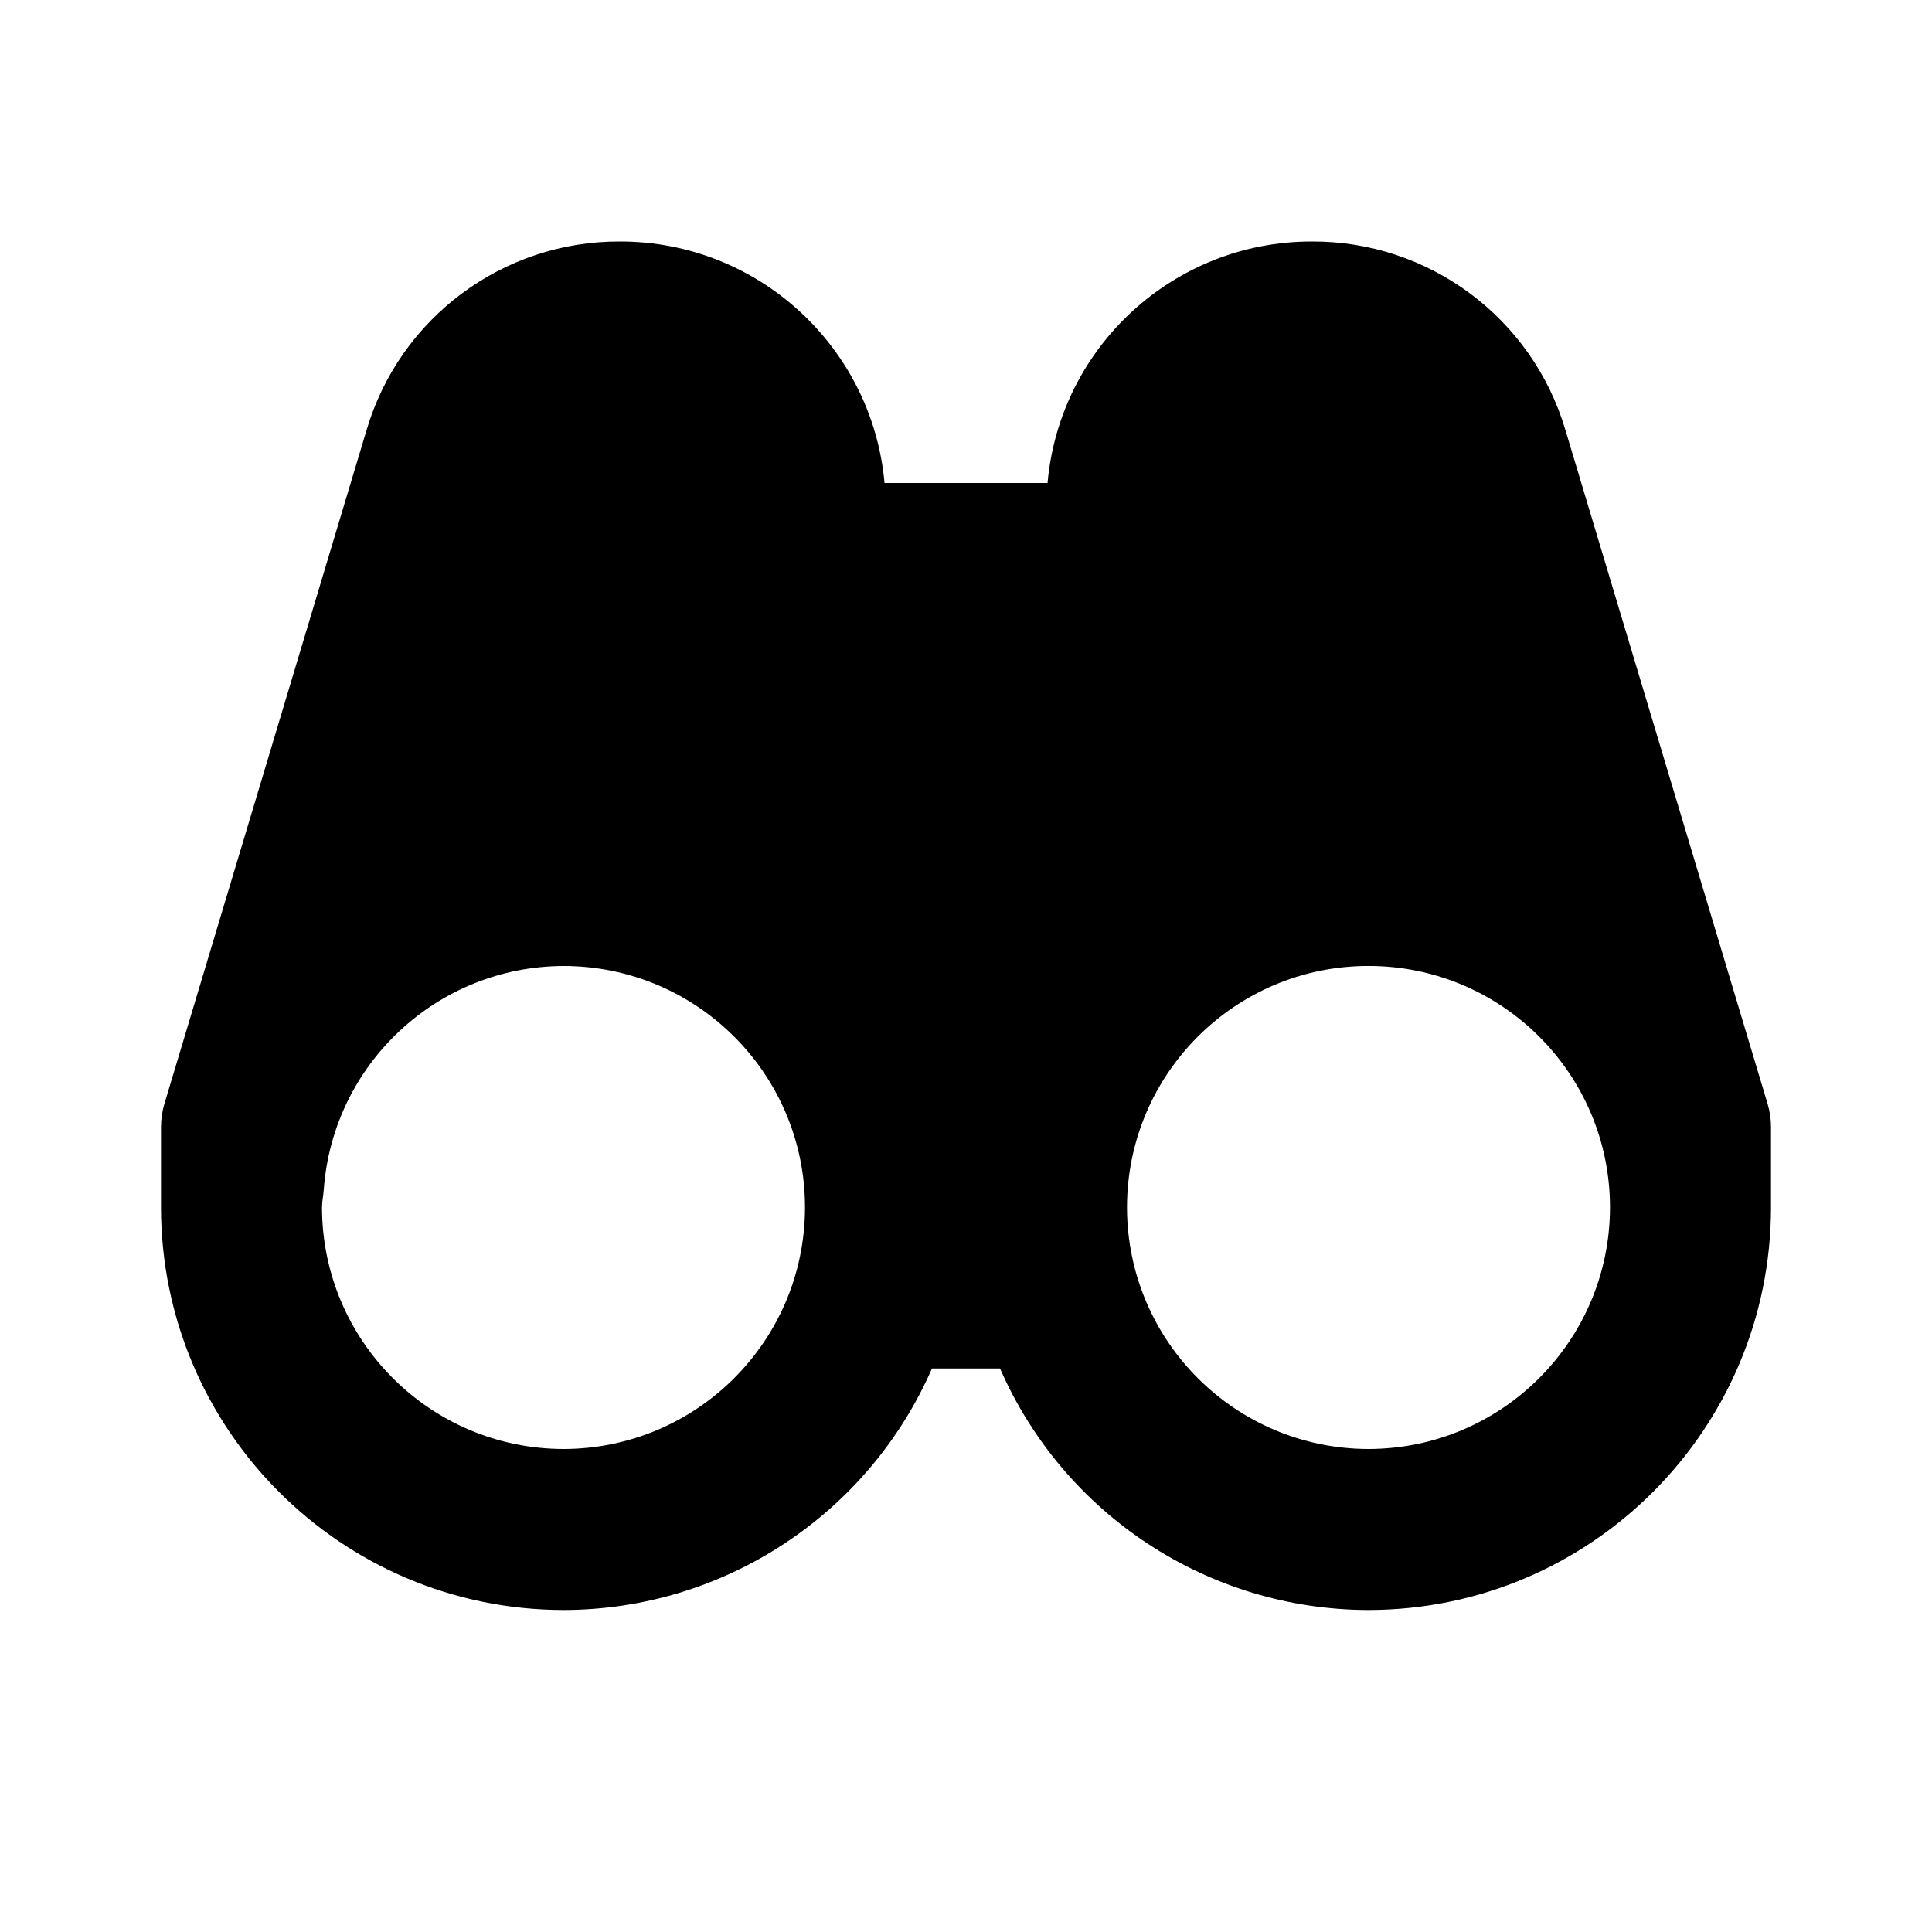
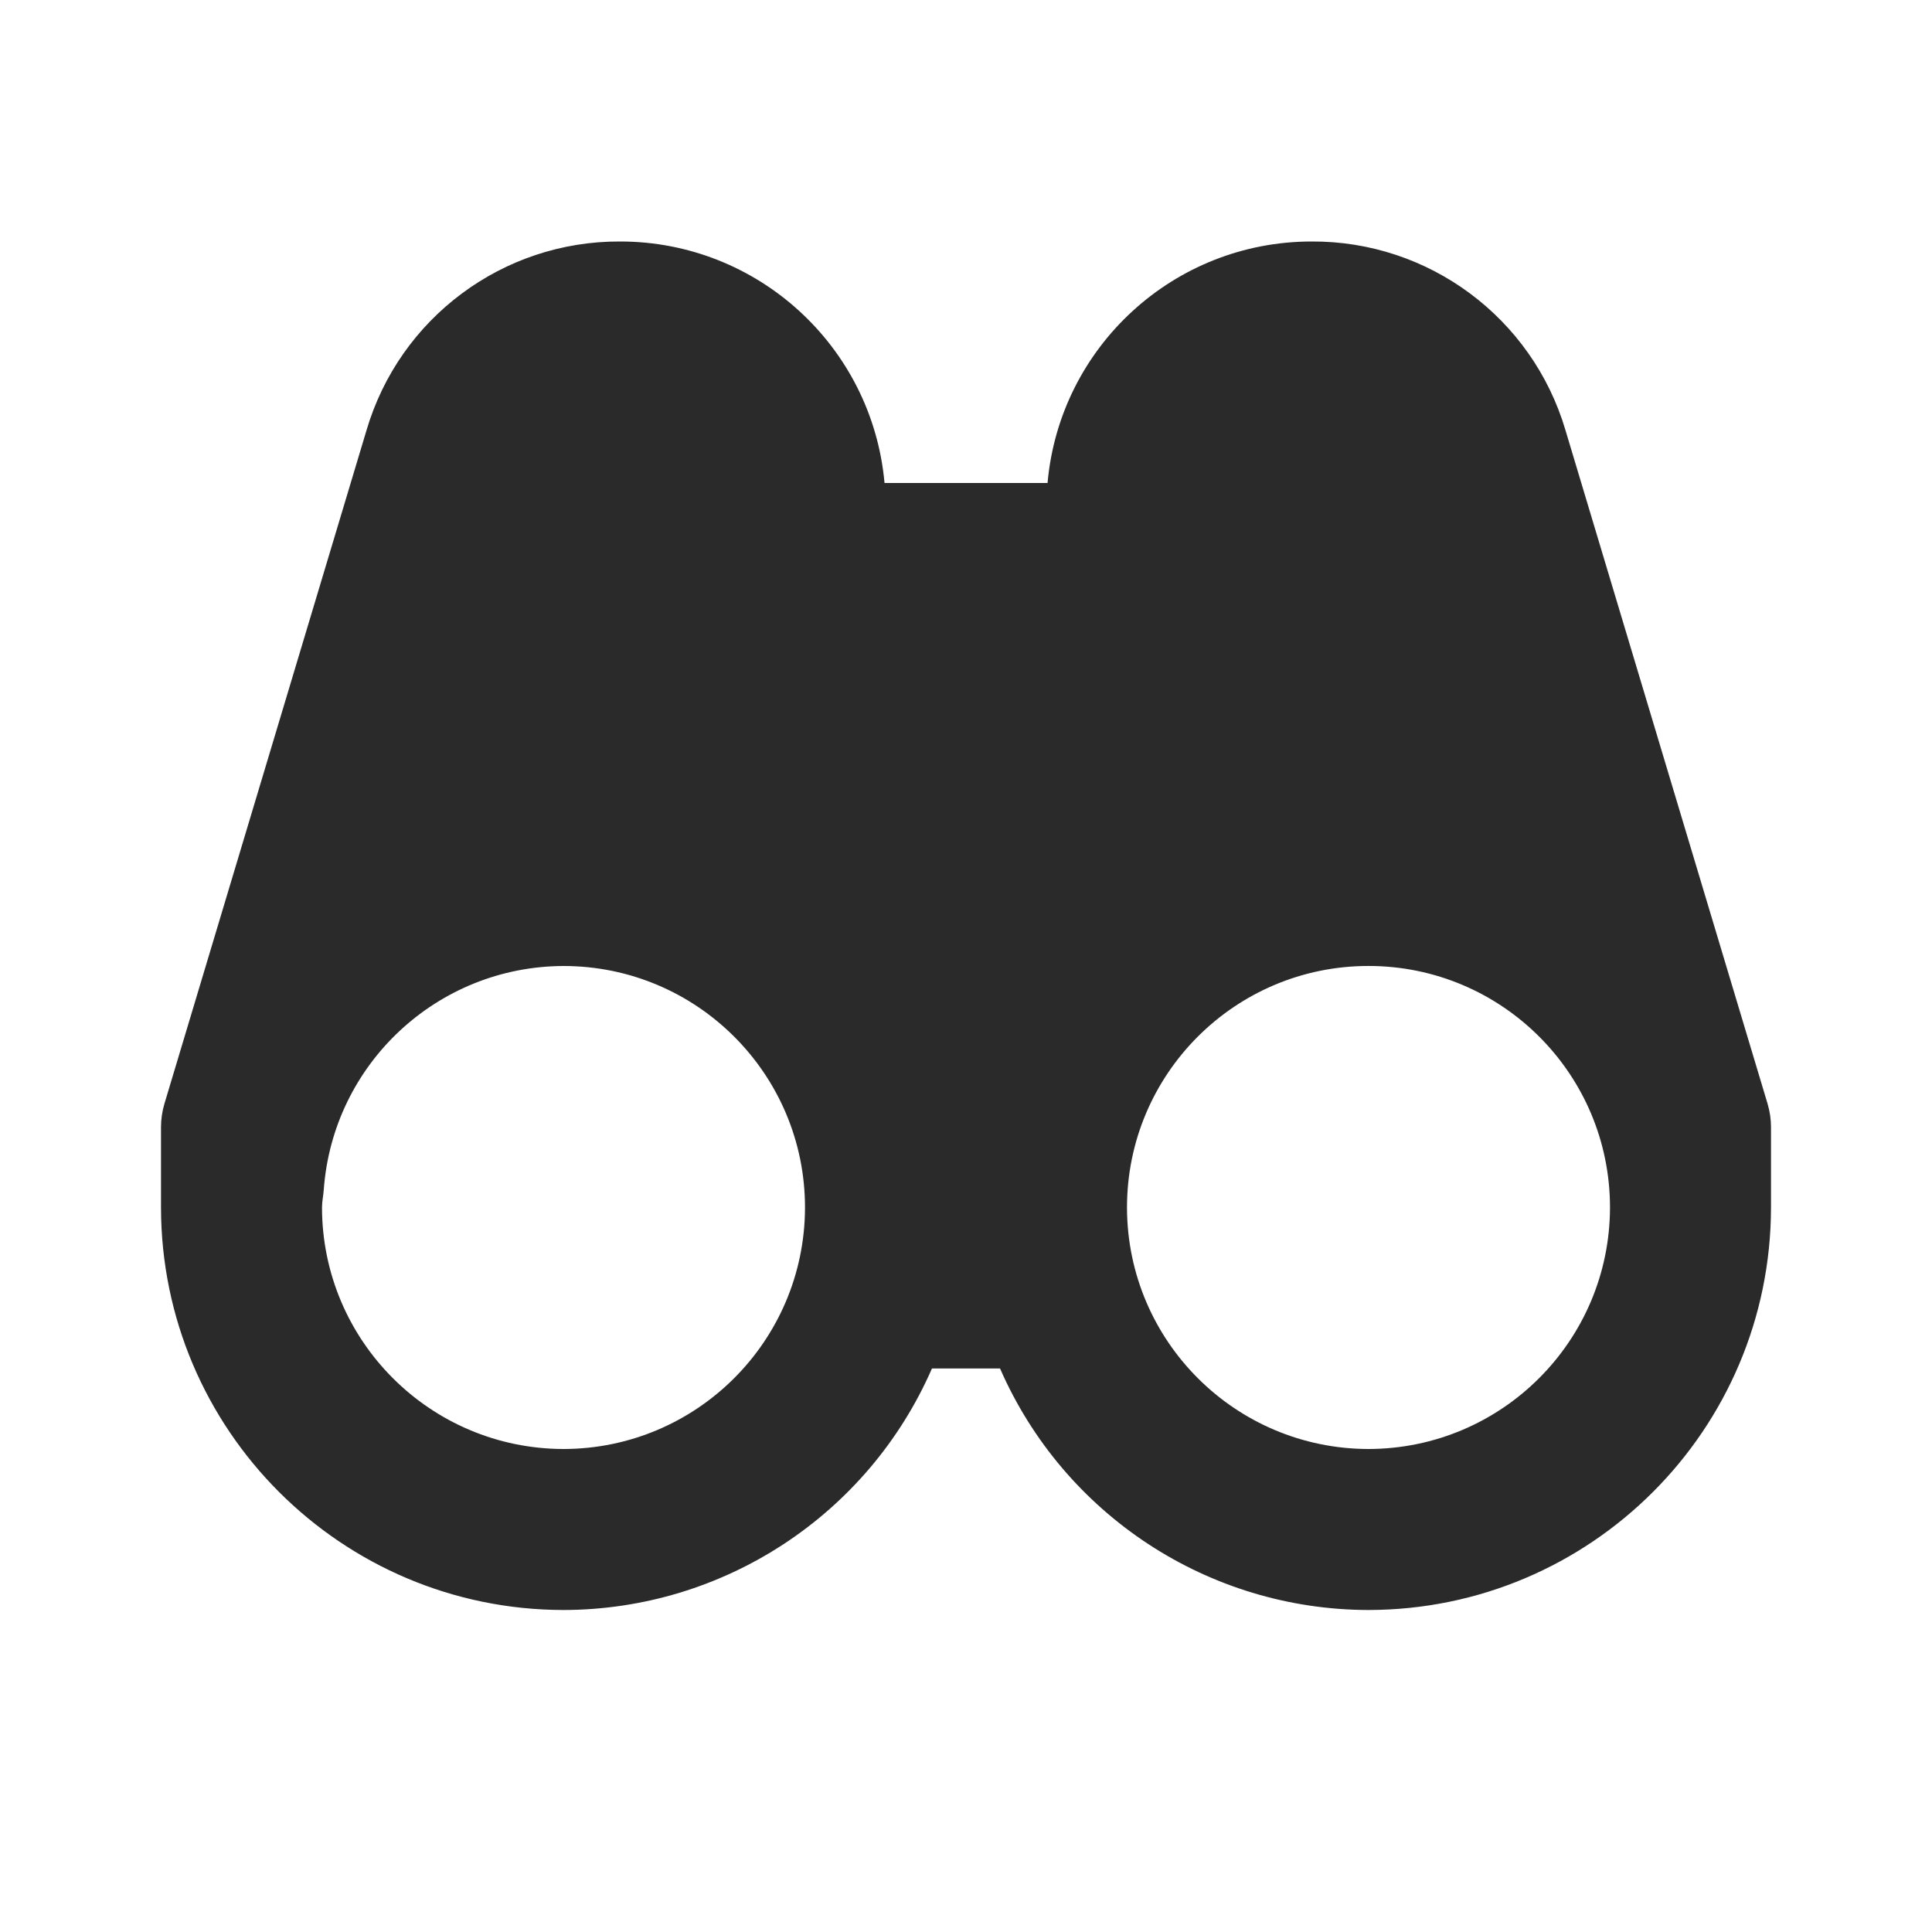
- <svg xmlns="http://www.w3.org/2000/svg" width="24" height="24" viewBox="0 0 24 24" style="fill: rgba(0, 0, 0, 1);transform: ;msFilter:;">
+ <svg xmlns="http://www.w3.org/2000/svg" width="24" height="24" viewBox="0 0 24 24" style="fill: #2a2a2a;transform: ;msFilter:;">
  <path d="M19.447 5.345A3.27 3.27 0 0 0 16.29 3a3.293 3.293 0 0 0-3.277 3h-2.025a3.297 3.297 0 0 0-3.284-3 3.268 3.268 0 0 0-3.151 2.345l-2.511 8.368A1.027 1.027 0 0 0 2 14v1a5.006 5.006 0 0 0 5.001 5 5.003 5.003 0 0 0 4.576-3h.846a5.003 5.003 0 0 0 4.576 3A5.006 5.006 0 0 0 22 14.999V14c0-.098-.015-.194-.042-.287l-2.511-8.368zM7.001 18A3.005 3.005 0 0 1 4 15c0-.076.017-.147.022-.222A2.995 2.995 0 0 1 7 12a3 3 0 0 1 3 3v.009A3.004 3.004 0 0 1 7.001 18zm9.998 0A3.004 3.004 0 0 1 14 15.009V15a3 3 0 0 1 6-.001A3.005 3.005 0 0 1 16.999 18z" />
</svg>
